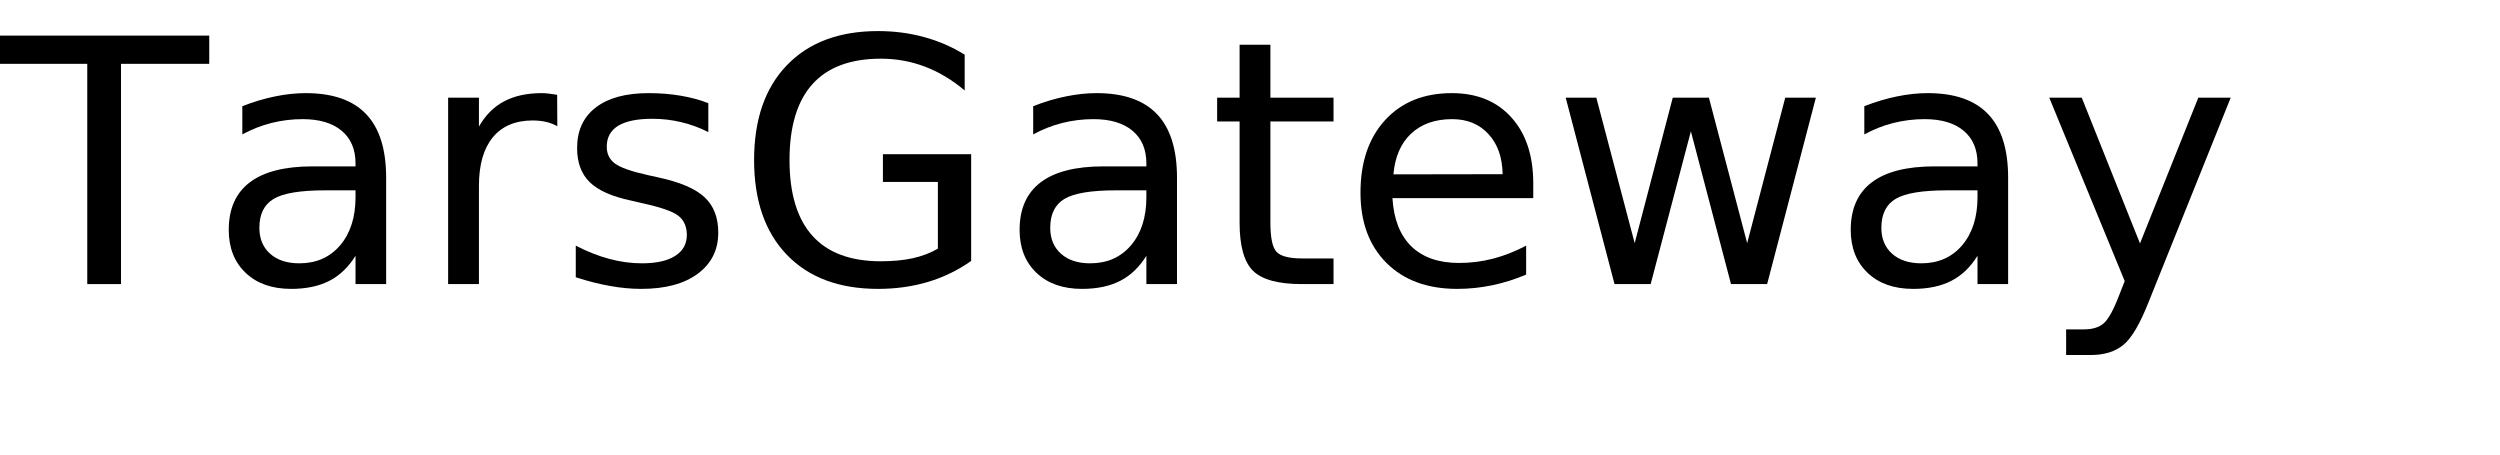
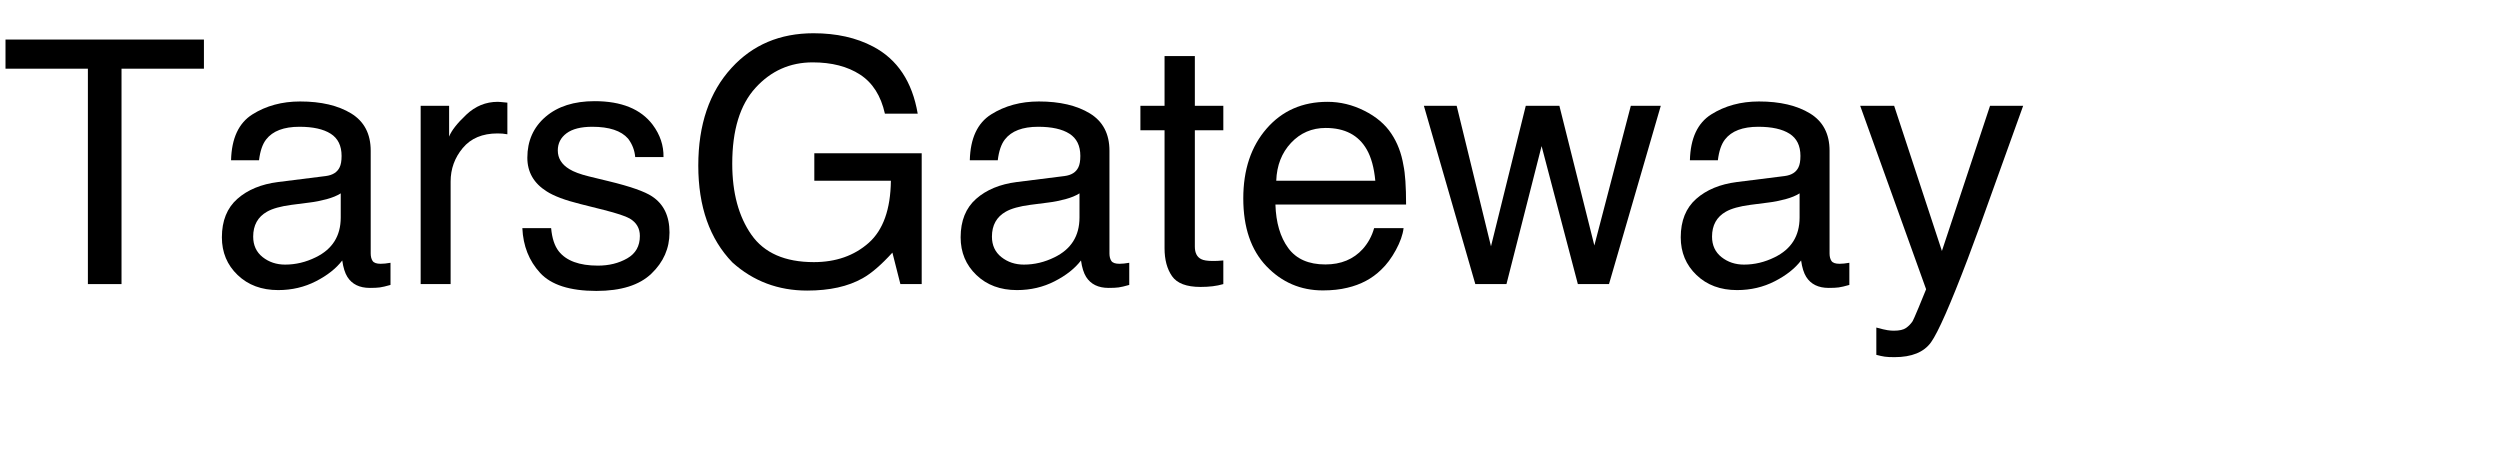
<svg xmlns="http://www.w3.org/2000/svg" xmlns:xlink="http://www.w3.org/1999/xlink" width="440" height="80" viewBox="0 0 440 80">
  <defs>
    <g>
      <g id="glyph-0-0">
-         <path d="M -0.172 -43.734 L 36.828 -43.734 L 36.828 -38.766 L 21.297 -38.766 L 21.297 0 L 15.359 0 L 15.359 -38.766 L -0.172 -38.766 Z M -0.172 -43.734 " />
+         <path d="M 35.891 -43.039 L 35.891 -37.91 L 21.387 -37.91 L 21.387 0 L 15.469 0 L 15.469 -37.91 L 0.969 -37.91 L 0.969 -43.039 Z M 35.891 -43.039 " />
      </g>
      <g id="glyph-0-1">
-         <path d="M 20.562 -16.5 C 16.207 -16.5 13.191 -16 11.516 -15 C 9.836 -14 9 -12.301 9 -9.906 C 9 -7.988 9.629 -6.469 10.891 -5.344 C 12.148 -4.219 13.863 -3.656 16.031 -3.656 C 19.02 -3.656 21.414 -4.711 23.219 -6.828 C 25.02 -8.953 25.922 -11.773 25.922 -15.297 L 25.922 -16.5 Z M 31.312 -18.719 L 31.312 0 L 25.922 0 L 25.922 -4.984 C 24.691 -2.992 23.16 -1.523 21.328 -0.578 C 19.492 0.367 17.25 0.844 14.594 0.844 C 11.227 0.844 8.555 -0.098 6.578 -1.984 C 4.598 -3.867 3.609 -6.391 3.609 -9.547 C 3.609 -13.242 4.844 -16.031 7.312 -17.906 C 9.781 -19.781 13.469 -20.719 18.375 -20.719 L 25.922 -20.719 L 25.922 -21.234 C 25.922 -23.723 25.102 -25.645 23.469 -27 C 21.844 -28.352 19.555 -29.031 16.609 -29.031 C 14.734 -29.031 12.906 -28.805 11.125 -28.359 C 9.352 -27.91 7.645 -27.238 6 -26.344 L 6 -31.312 C 7.977 -32.082 9.895 -32.656 11.75 -33.031 C 13.602 -33.414 15.41 -33.609 17.172 -33.609 C 21.91 -33.609 25.453 -32.375 27.797 -29.906 C 30.141 -27.445 31.312 -23.719 31.312 -18.719 Z M 31.312 -18.719 " />
+         <path d="M 7.91 -8.352 C 7.91 -6.828 8.469 -5.625 9.578 -4.746 C 10.691 -3.867 12.012 -3.43 13.535 -3.43 C 15.391 -3.43 17.188 -3.859 18.926 -4.719 C 21.855 -6.145 23.32 -8.477 23.32 -11.719 L 23.32 -15.969 C 22.676 -15.559 21.844 -15.215 20.828 -14.941 C 19.812 -14.668 18.82 -14.473 17.844 -14.355 L 14.648 -13.945 C 12.734 -13.691 11.297 -13.289 10.344 -12.742 C 8.723 -11.824 7.91 -10.359 7.91 -8.352 Z M 20.684 -19.016 C 21.895 -19.172 22.703 -19.68 23.117 -20.539 C 23.352 -21.008 23.469 -21.68 23.469 -22.559 C 23.469 -24.355 22.828 -25.66 21.547 -26.469 C 20.27 -27.281 18.438 -27.688 16.055 -27.688 C 13.301 -27.688 11.348 -26.945 10.195 -25.461 C 9.551 -24.641 9.133 -23.418 8.938 -21.797 L 4.016 -21.797 C 4.113 -25.664 5.367 -28.355 7.777 -29.867 C 10.191 -31.383 12.988 -32.141 16.172 -32.141 C 19.863 -32.141 22.859 -31.438 25.164 -30.031 C 27.449 -28.625 28.594 -26.438 28.594 -23.469 L 28.594 -5.391 C 28.594 -4.844 28.707 -4.406 28.93 -4.07 C 29.156 -3.738 29.629 -3.574 30.352 -3.574 C 30.586 -3.574 30.852 -3.59 31.141 -3.617 C 31.434 -3.648 31.75 -3.691 32.078 -3.75 L 32.078 0.148 C 31.258 0.383 30.633 0.527 30.203 0.586 C 29.773 0.645 29.188 0.672 28.445 0.672 C 26.629 0.672 25.312 0.031 24.492 -1.258 C 24.062 -1.941 23.758 -2.91 23.586 -4.16 C 22.512 -2.754 20.969 -1.531 18.953 -0.5 C 16.941 0.535 14.727 1.055 12.305 1.055 C 9.395 1.055 7.016 0.172 5.172 -1.598 C 3.324 -3.363 2.402 -5.578 2.402 -8.234 C 2.402 -11.145 3.312 -13.398 5.125 -15 C 6.941 -16.602 9.328 -17.586 12.273 -17.961 Z M 20.684 -19.016 " />
      </g>
      <g id="glyph-0-2">
-         <path d="M 24.672 -27.781 C 24.066 -28.125 23.406 -28.379 22.688 -28.547 C 21.977 -28.711 21.191 -28.797 20.328 -28.797 C 17.285 -28.797 14.945 -27.805 13.312 -25.828 C 11.688 -23.848 10.875 -21 10.875 -17.281 L 10.875 0 L 5.453 0 L 5.453 -32.812 L 10.875 -32.812 L 10.875 -27.719 C 12 -29.707 13.469 -31.188 15.281 -32.156 C 17.102 -33.125 19.316 -33.609 21.922 -33.609 C 22.285 -33.609 22.691 -33.582 23.141 -33.531 C 23.586 -33.477 24.086 -33.406 24.641 -33.312 Z M 24.672 -27.781 " />
+         <path d="M 4.016 -31.375 L 9.023 -31.375 L 9.023 -25.957 C 9.434 -27.012 10.438 -28.297 12.039 -29.809 C 13.641 -31.324 15.488 -32.078 17.578 -32.078 C 17.676 -32.078 17.844 -32.07 18.078 -32.051 C 18.312 -32.031 18.711 -31.992 19.277 -31.934 L 19.277 -26.367 C 18.965 -26.426 18.676 -26.465 18.414 -26.484 C 18.148 -26.504 17.859 -26.516 17.547 -26.516 C 14.891 -26.516 12.852 -25.66 11.426 -23.949 C 10 -22.242 9.289 -20.273 9.289 -18.047 L 9.289 0 L 4.016 0 Z M 4.016 -31.375 " />
      </g>
      <g id="glyph-0-3">
-         <path d="M 26.578 -31.844 L 26.578 -26.75 C 25.047 -27.531 23.457 -28.113 21.812 -28.5 C 20.176 -28.895 18.484 -29.094 16.734 -29.094 C 14.055 -29.094 12.047 -28.68 10.703 -27.859 C 9.367 -27.035 8.703 -25.805 8.703 -24.172 C 8.703 -22.922 9.18 -21.938 10.141 -21.219 C 11.098 -20.508 13.02 -19.832 15.906 -19.188 L 17.75 -18.781 C 21.582 -17.957 24.301 -16.797 25.906 -15.297 C 27.52 -13.805 28.328 -11.723 28.328 -9.047 C 28.328 -6.004 27.117 -3.594 24.703 -1.812 C 22.297 -0.039 18.984 0.844 14.766 0.844 C 13.004 0.844 11.172 0.672 9.266 0.328 C 7.367 -0.004 5.363 -0.516 3.25 -1.203 L 3.25 -6.766 C 5.238 -5.734 7.203 -4.957 9.141 -4.438 C 11.078 -3.914 12.992 -3.656 14.891 -3.656 C 17.422 -3.656 19.367 -4.086 20.734 -4.953 C 22.109 -5.828 22.797 -7.055 22.797 -8.641 C 22.797 -10.109 22.301 -11.234 21.312 -12.016 C 20.32 -12.797 18.16 -13.547 14.828 -14.266 L 12.953 -14.703 C 9.609 -15.41 7.191 -16.488 5.703 -17.938 C 4.223 -19.395 3.484 -21.395 3.484 -23.938 C 3.484 -27.02 4.578 -29.398 6.766 -31.078 C 8.953 -32.766 12.055 -33.609 16.078 -33.609 C 18.078 -33.609 19.953 -33.457 21.703 -33.156 C 23.461 -32.863 25.086 -32.426 26.578 -31.844 Z M 26.578 -31.844 " />
+         <path d="M 7 -9.844 C 7.156 -8.086 7.598 -6.738 8.32 -5.801 C 9.648 -4.102 11.953 -3.25 15.234 -3.25 C 17.188 -3.25 18.906 -3.676 20.391 -4.527 C 21.875 -5.375 22.617 -6.688 22.617 -8.469 C 22.617 -9.816 22.023 -10.84 20.828 -11.543 C 20.066 -11.973 18.562 -12.469 16.32 -13.039 L 12.129 -14.094 C 9.453 -14.758 7.48 -15.5 6.211 -16.32 C 3.945 -17.746 2.812 -19.719 2.812 -22.234 C 2.812 -25.203 3.883 -27.609 6.02 -29.445 C 8.16 -31.281 11.035 -32.195 14.648 -32.195 C 19.375 -32.195 22.781 -30.812 24.875 -28.039 C 26.184 -26.281 26.816 -24.383 26.777 -22.352 L 21.797 -22.352 C 21.699 -23.543 21.281 -24.629 20.539 -25.605 C 19.328 -26.992 17.227 -27.688 14.238 -27.688 C 12.246 -27.688 10.738 -27.305 9.711 -26.543 C 8.688 -25.781 8.172 -24.773 8.172 -23.523 C 8.172 -22.156 8.848 -21.062 10.195 -20.242 C 10.977 -19.754 12.129 -19.328 13.652 -18.953 L 17.141 -18.105 C 20.93 -17.188 23.469 -16.297 24.758 -15.438 C 26.809 -14.09 27.832 -11.973 27.832 -9.082 C 27.832 -6.289 26.773 -3.875 24.652 -1.844 C 22.535 0.188 19.305 1.203 14.969 1.203 C 10.301 1.203 6.996 0.141 5.055 -1.977 C 3.109 -4.098 2.07 -6.719 1.934 -9.844 Z M 7 -9.844 " />
      </g>
      <g id="glyph-0-4">
-         <path d="M 35.719 -6.234 L 35.719 -17.984 L 26.047 -17.984 L 26.047 -22.859 L 41.578 -22.859 L 41.578 -4.078 C 39.285 -2.453 36.766 -1.223 34.016 -0.391 C 31.266 0.43 28.328 0.844 25.203 0.844 C 18.359 0.844 13.008 -1.148 9.156 -5.141 C 5.301 -9.141 3.375 -14.703 3.375 -21.828 C 3.375 -28.973 5.301 -34.539 9.156 -38.531 C 13.008 -42.531 18.359 -44.531 25.203 -44.531 C 28.047 -44.531 30.75 -44.176 33.312 -43.469 C 35.883 -42.77 38.258 -41.738 40.438 -40.375 L 40.438 -34.078 C 38.25 -35.93 35.922 -37.328 33.453 -38.266 C 30.992 -39.203 28.406 -39.672 25.688 -39.672 C 20.344 -39.672 16.328 -38.176 13.641 -35.188 C 10.953 -32.195 9.609 -27.742 9.609 -21.828 C 9.609 -15.93 10.953 -11.488 13.641 -8.5 C 16.328 -5.508 20.344 -4.016 25.688 -4.016 C 27.781 -4.016 29.645 -4.191 31.281 -4.547 C 32.926 -4.91 34.406 -5.473 35.719 -6.234 Z M 35.719 -6.234 " />
+         <path d="M 23.172 -44.148 C 27.215 -44.148 30.711 -43.367 33.664 -41.805 C 37.941 -39.559 40.555 -35.625 41.516 -30 L 35.742 -30 C 35.039 -33.145 33.586 -35.434 31.375 -36.871 C 29.168 -38.305 26.387 -39.023 23.027 -39.023 C 19.043 -39.023 15.688 -37.531 12.965 -34.539 C 10.238 -31.551 8.875 -27.102 8.875 -21.18 C 8.875 -16.062 10 -11.898 12.246 -8.688 C 14.492 -5.473 18.156 -3.867 23.234 -3.867 C 27.121 -3.867 30.336 -4.996 32.887 -7.25 C 35.434 -9.508 36.738 -13.156 36.797 -18.195 L 23.32 -18.195 L 23.32 -23.027 L 42.219 -23.027 L 42.219 0 L 38.469 0 L 37.062 -5.539 C 35.09 -3.371 33.34 -1.867 31.816 -1.023 C 29.258 0.422 26.008 1.141 22.062 1.141 C 16.965 1.141 12.578 -0.508 8.906 -3.809 C 4.902 -7.949 2.898 -13.633 2.898 -20.859 C 2.898 -28.066 4.852 -33.797 8.758 -38.055 C 12.469 -42.117 17.273 -44.148 23.172 -44.148 Z M 23.172 -44.148 " />
      </g>
      <g id="glyph-0-5">
-         <path d="M 10.984 -42.125 L 10.984 -32.812 L 22.094 -32.812 L 22.094 -28.625 L 10.984 -28.625 L 10.984 -10.812 C 10.984 -8.133 11.348 -6.414 12.078 -5.656 C 12.816 -4.895 14.305 -4.516 16.547 -4.516 L 22.094 -4.516 L 22.094 0 L 16.547 0 C 12.391 0 9.52 -0.773 7.938 -2.328 C 6.352 -3.879 5.562 -6.707 5.562 -10.812 L 5.562 -28.625 L 1.609 -28.625 L 1.609 -32.812 L 5.562 -32.812 L 5.562 -42.125 Z M 10.984 -42.125 " />
+         <path d="M 4.922 -40.137 L 10.254 -40.137 L 10.254 -31.375 L 15.266 -31.375 L 15.266 -27.07 L 10.254 -27.07 L 10.254 -6.594 C 10.254 -5.5 10.625 -4.766 11.367 -4.395 C 11.777 -4.18 12.461 -4.07 13.418 -4.07 C 13.672 -4.07 13.945 -4.078 14.238 -4.086 C 14.531 -4.098 14.875 -4.121 15.266 -4.16 L 15.266 0 C 14.66 0.176 14.027 0.305 13.375 0.383 C 12.719 0.461 12.012 0.5 11.25 0.5 C 8.789 0.5 7.117 -0.133 6.242 -1.391 C 5.363 -2.652 4.922 -4.289 4.922 -6.297 L 4.922 -27.07 L 0.672 -27.07 L 0.672 -31.375 L 4.922 -31.375 Z M 4.922 -40.137 " />
      </g>
      <g id="glyph-0-6">
-         <path d="M 33.719 -17.75 L 33.719 -15.125 L 8.938 -15.125 C 9.164 -11.406 10.281 -8.57 12.281 -6.625 C 14.289 -4.688 17.082 -3.719 20.656 -3.719 C 22.727 -3.719 24.734 -3.973 26.672 -4.484 C 28.617 -4.992 30.551 -5.754 32.469 -6.766 L 32.469 -1.672 C 30.531 -0.848 28.547 -0.223 26.516 0.203 C 24.484 0.629 22.422 0.844 20.328 0.844 C 15.098 0.844 10.953 -0.676 7.891 -3.719 C 4.836 -6.77 3.312 -10.891 3.312 -16.078 C 3.312 -21.453 4.758 -25.719 7.656 -28.875 C 10.562 -32.031 14.473 -33.609 19.391 -33.609 C 23.805 -33.609 27.297 -32.188 29.859 -29.344 C 32.43 -26.5 33.719 -22.633 33.719 -17.75 Z M 28.328 -19.344 C 28.285 -22.289 27.457 -24.641 25.844 -26.391 C 24.238 -28.148 22.109 -29.031 19.453 -29.031 C 16.441 -29.031 14.031 -28.18 12.219 -26.484 C 10.414 -24.785 9.379 -22.395 9.109 -19.312 Z M 28.328 -19.344 " />
+         <path d="M 16.934 -32.078 C 19.16 -32.078 21.32 -31.559 23.406 -30.512 C 25.496 -29.469 27.09 -28.117 28.184 -26.453 C 29.238 -24.871 29.941 -23.027 30.293 -20.918 C 30.605 -19.473 30.762 -17.168 30.762 -14.004 L 7.766 -14.004 C 7.863 -10.82 8.613 -8.266 10.02 -6.344 C 11.426 -4.418 13.602 -3.457 16.555 -3.457 C 19.309 -3.457 21.504 -4.367 23.145 -6.18 C 24.082 -7.234 24.746 -8.457 25.137 -9.844 L 30.32 -9.844 C 30.184 -8.691 29.73 -7.406 28.961 -5.992 C 28.188 -4.574 27.324 -3.418 26.367 -2.52 C 24.766 -0.957 22.781 0.098 20.422 0.645 C 19.152 0.957 17.715 1.113 16.113 1.113 C 12.207 1.113 8.898 -0.309 6.18 -3.148 C 3.465 -5.992 2.109 -9.969 2.109 -15.086 C 2.109 -20.125 3.477 -24.219 6.211 -27.363 C 8.945 -30.508 12.52 -32.078 16.934 -32.078 Z M 25.344 -18.195 C 25.129 -20.48 24.629 -22.305 23.848 -23.672 C 22.402 -26.211 19.992 -27.48 16.609 -27.48 C 14.188 -27.48 12.156 -26.605 10.516 -24.859 C 8.875 -23.109 8.008 -20.891 7.91 -18.195 Z M 25.344 -18.195 " />
      </g>
      <g id="glyph-0-7">
-         <path d="M 2.516 -32.812 L 7.906 -32.812 L 14.656 -7.203 L 21.359 -32.812 L 27.719 -32.812 L 34.453 -7.203 L 41.156 -32.812 L 46.547 -32.812 L 37.969 0 L 31.609 0 L 24.547 -26.891 L 17.469 0 L 11.109 0 Z M 2.516 -32.812 " />
+         <path d="M 6.297 -31.375 L 12.336 -6.648 L 18.457 -31.375 L 24.375 -31.375 L 30.527 -6.797 L 36.945 -31.375 L 42.219 -31.375 L 33.105 0 L 27.625 0 L 21.242 -24.289 L 15.059 0 L 9.578 0 L 0.527 -31.375 Z M 6.297 -31.375 " />
      </g>
      <g id="glyph-0-8">
-         <path d="M 19.312 3.047 C 17.781 6.953 16.289 9.5 14.844 10.688 C 13.406 11.883 11.473 12.484 9.047 12.484 L 4.75 12.484 L 4.75 7.969 L 7.906 7.969 C 9.395 7.969 10.547 7.613 11.359 6.906 C 12.18 6.207 13.094 4.551 14.094 1.938 L 15.062 -0.531 L 1.781 -32.812 L 7.5 -32.812 L 17.75 -7.156 L 28.016 -32.812 L 33.719 -32.812 Z M 19.312 3.047 " />
+         <path d="M 23.469 -31.375 L 29.297 -31.375 C 28.555 -29.363 26.906 -24.773 24.344 -17.609 C 22.43 -12.219 20.828 -7.82 19.539 -4.422 C 16.492 3.586 14.344 8.469 13.094 10.227 C 11.844 11.984 9.695 12.859 6.648 12.859 C 5.906 12.859 5.336 12.832 4.938 12.773 C 4.535 12.715 4.043 12.609 3.457 12.453 L 3.457 7.648 C 4.375 7.902 5.039 8.055 5.449 8.117 C 5.859 8.176 6.219 8.203 6.531 8.203 C 7.508 8.203 8.227 8.043 8.688 7.719 C 9.145 7.398 9.531 7 9.844 6.531 C 9.941 6.375 10.293 5.578 10.898 4.133 C 11.504 2.688 11.945 1.609 12.219 0.906 L 0.617 -31.375 L 6.594 -31.375 L 15 -5.828 Z M 23.469 -31.375 " />
      </g>
    </g>
  </defs>
  <g fill="rgb(0%, 0%, 0%)" fill-opacity="1">
    <use xlink:href="#glyph-0-0" x="0" y="50" />
    <use xlink:href="#glyph-0-1" x="36.65" y="50" />
-     <use xlink:href="#glyph-0-2" x="73.418" y="50" />
-     <use xlink:href="#glyph-0-3" x="98.086" y="50" />
-     <use xlink:href="#glyph-0-4" x="129.346" y="50" />
-     <use xlink:href="#glyph-0-1" x="175.84" y="50" />
-     <use xlink:href="#glyph-0-5" x="212.607" y="50" />
-     <use xlink:href="#glyph-0-6" x="236.133" y="50" />
-     <use xlink:href="#glyph-0-7" x="273.047" y="50" />
-     <use xlink:href="#glyph-0-1" x="322.119" y="50" />
-     <use xlink:href="#glyph-0-8" x="358.887" y="50" />
+     <use xlink:href="#glyph-0-2" x="70.02" y="50" />
+     <use xlink:href="#glyph-0-3" x="90" y="50" />
+     <use xlink:href="#glyph-0-4" x="120" y="50" />
+     <use xlink:href="#glyph-0-1" x="166.67" y="50" />
+     <use xlink:href="#glyph-0-5" x="200.039" y="50" />
+     <use xlink:href="#glyph-0-6" x="216.709" y="50" />
+     <use xlink:href="#glyph-0-7" x="250.078" y="50" />
+     <use xlink:href="#glyph-0-1" x="293.408" y="50" />
+     <use xlink:href="#glyph-0-8" x="326.777" y="50" />
  </g>
</svg>
